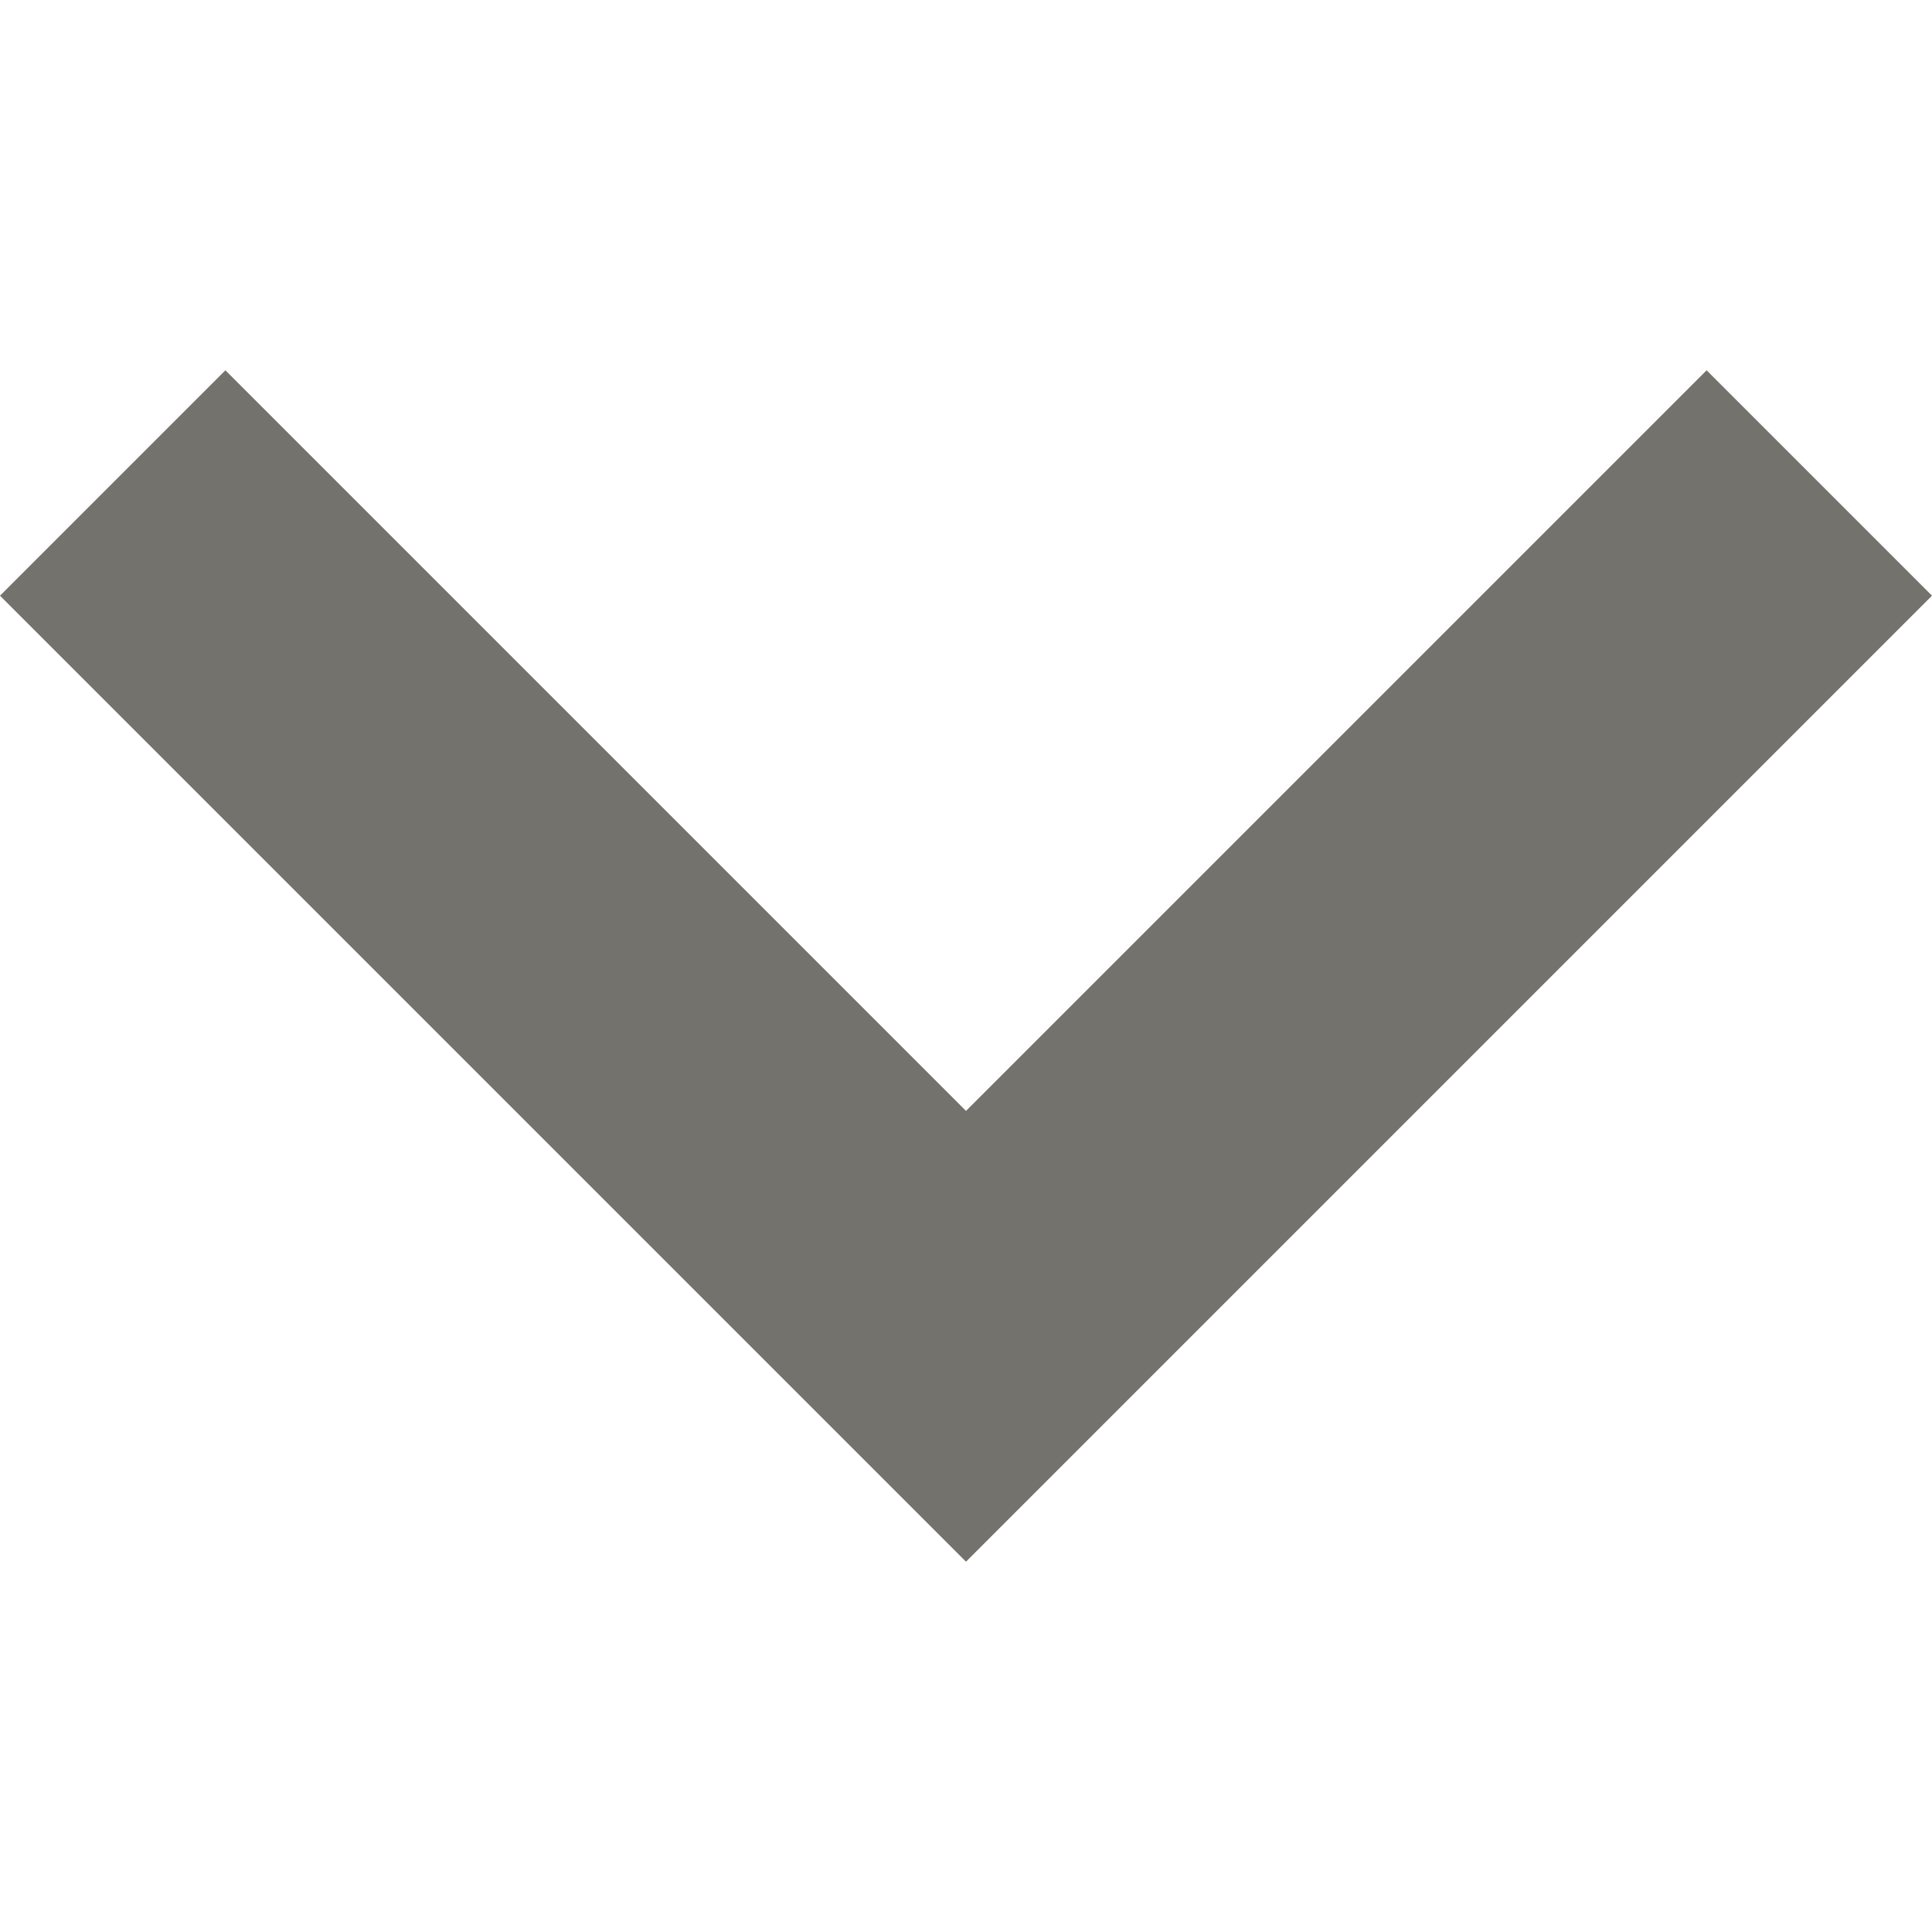
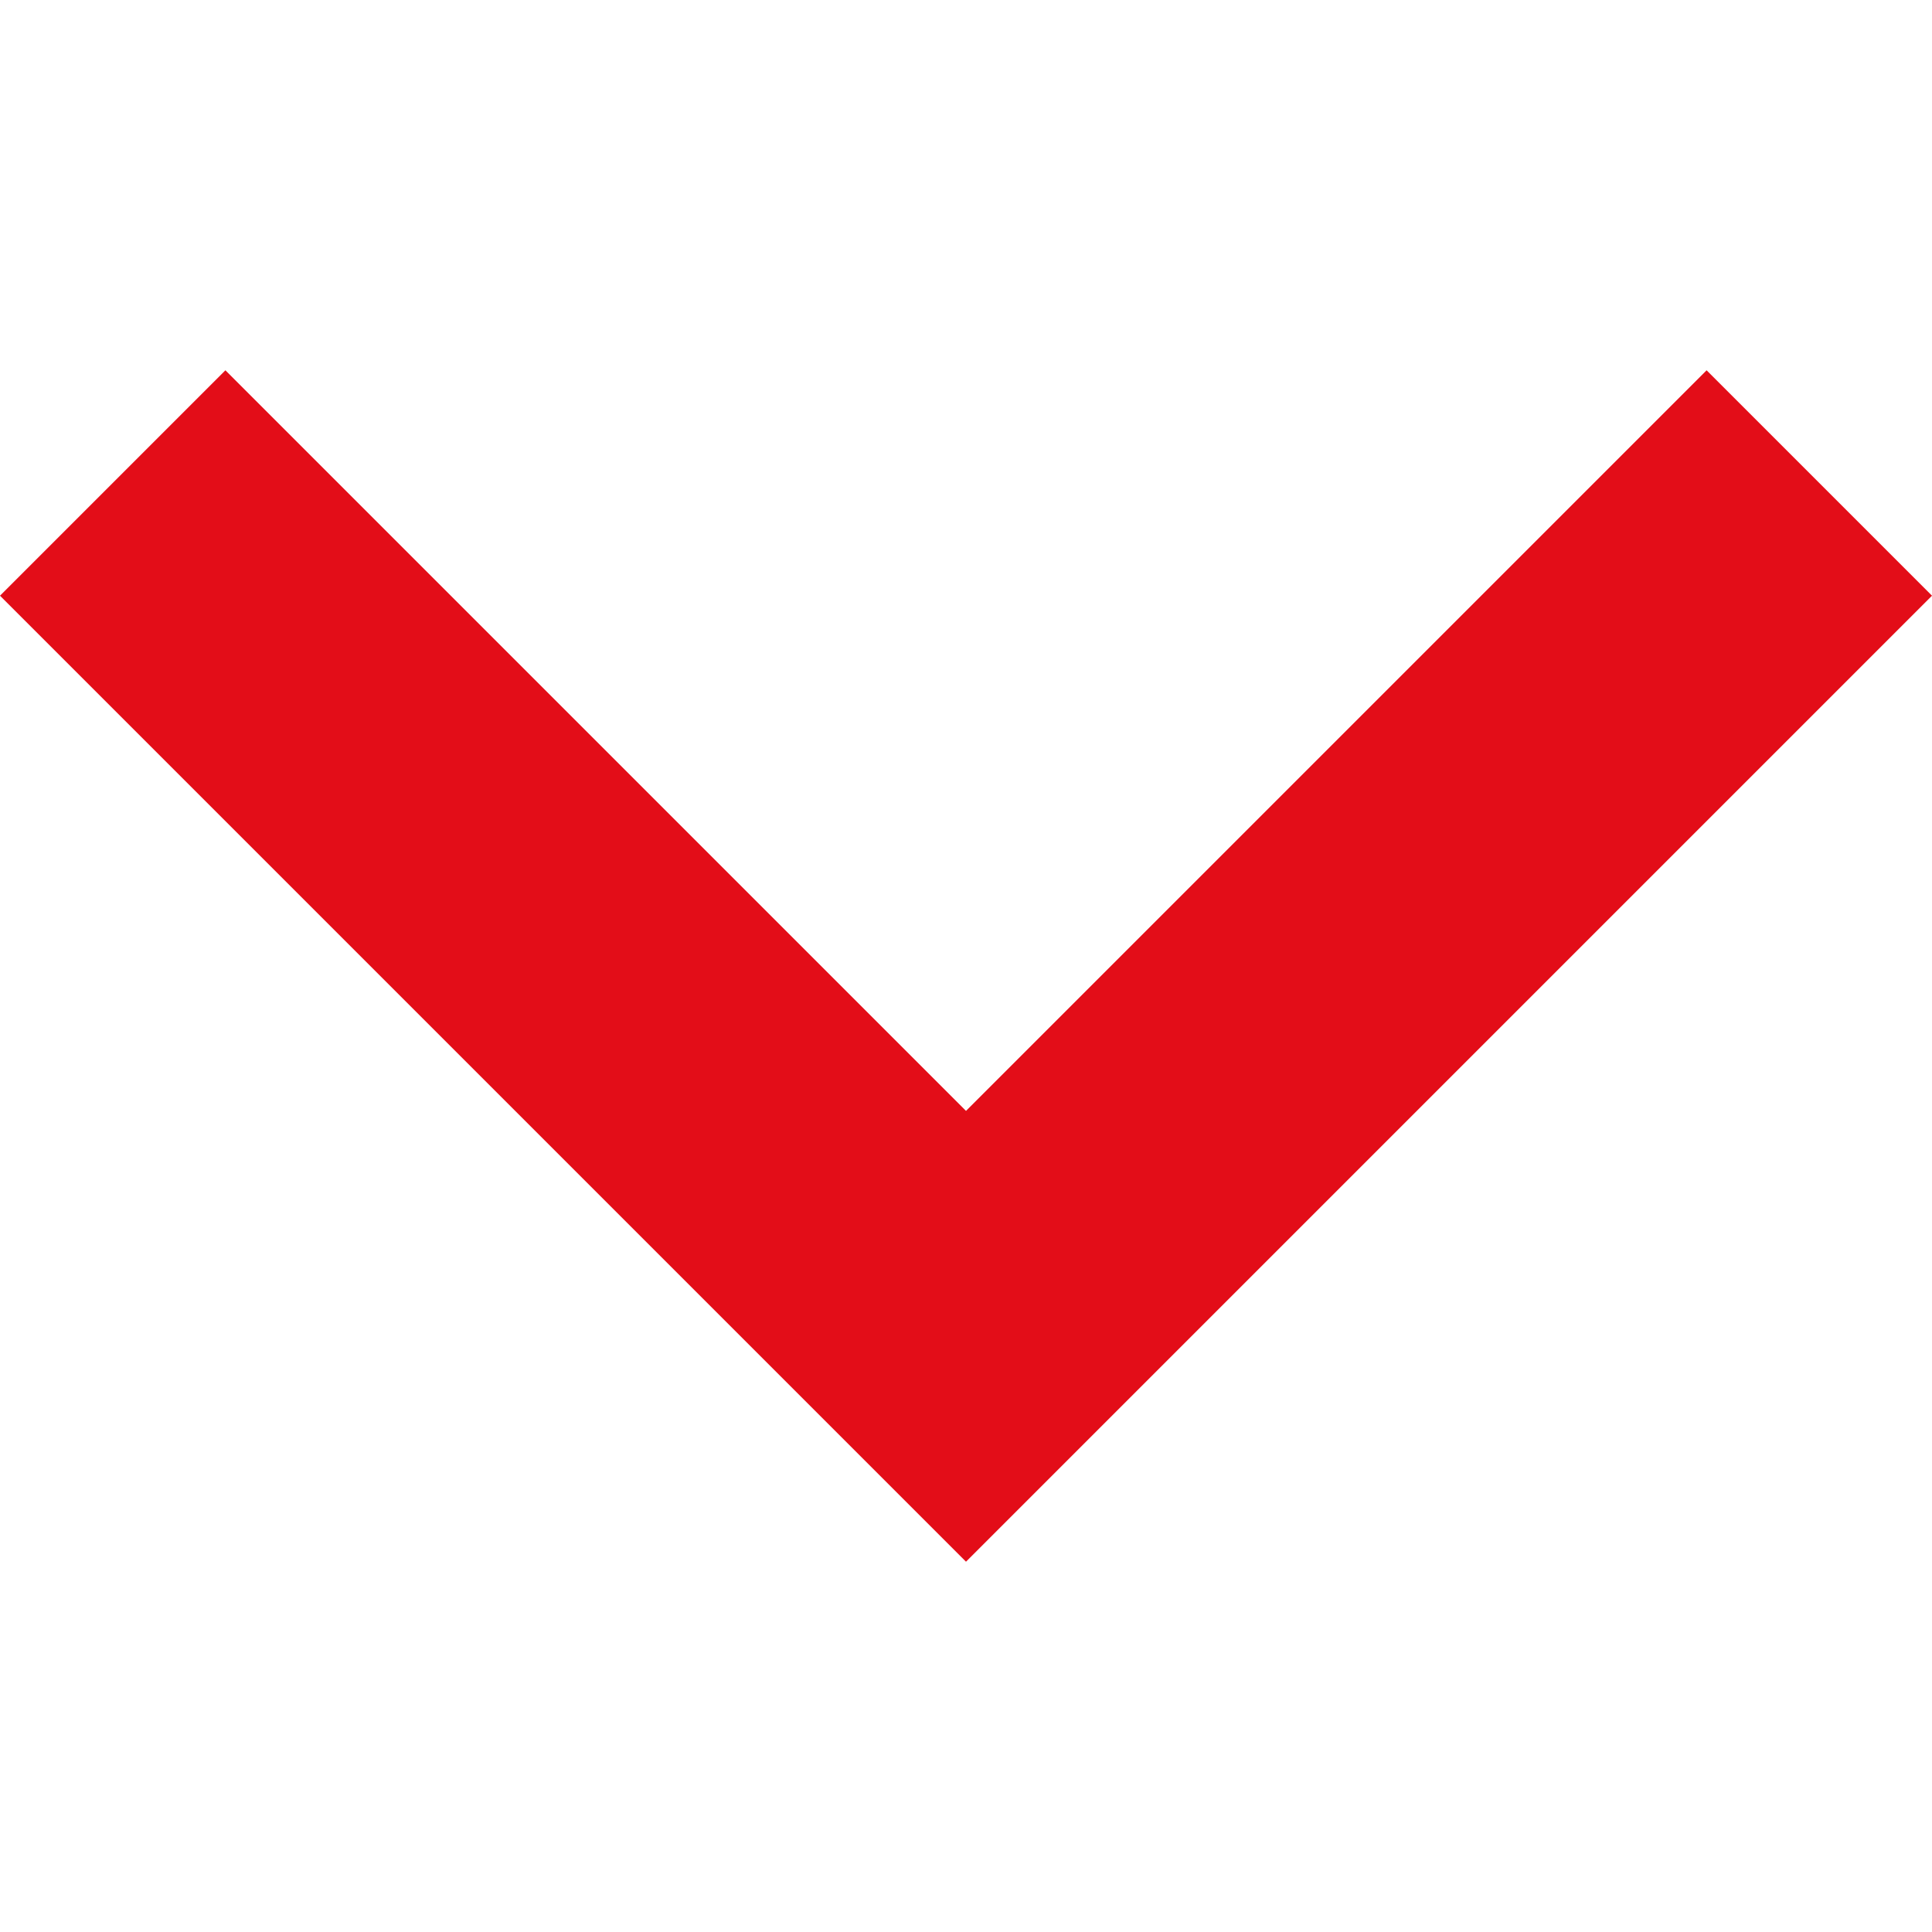
- <svg xmlns="http://www.w3.org/2000/svg" version="1.1" id="Capa_1" x="0px" y="0px" width="306px" height="306px" viewBox="0 0 306 306" style="fill: #73726c; enable-background:new 0 0 306 306;" xml:space="preserve">
+ <svg xmlns="http://www.w3.org/2000/svg" version="1.1" id="Capa_1" x="0px" y="0px" width="306px" height="306px" viewBox="0 0 306 306" style="fill: #e30d18; enable-background:new 0 0 306 306;" xml:space="preserve">
  <g>
    <g id="expand-more">
      <polygon points="270.3,58.65 153,175.95 35.7,58.65 0,94.35 153,247.35 306,94.35   " />
    </g>
  </g>
  <g>
</g>
  <g>
</g>
  <g>
</g>
  <g>
</g>
  <g>
</g>
  <g>
</g>
  <g>
</g>
  <g>
</g>
  <g>
</g>
  <g>
</g>
  <g>
</g>
  <g>
</g>
  <g>
</g>
  <g>
</g>
  <g>
</g>
</svg>
